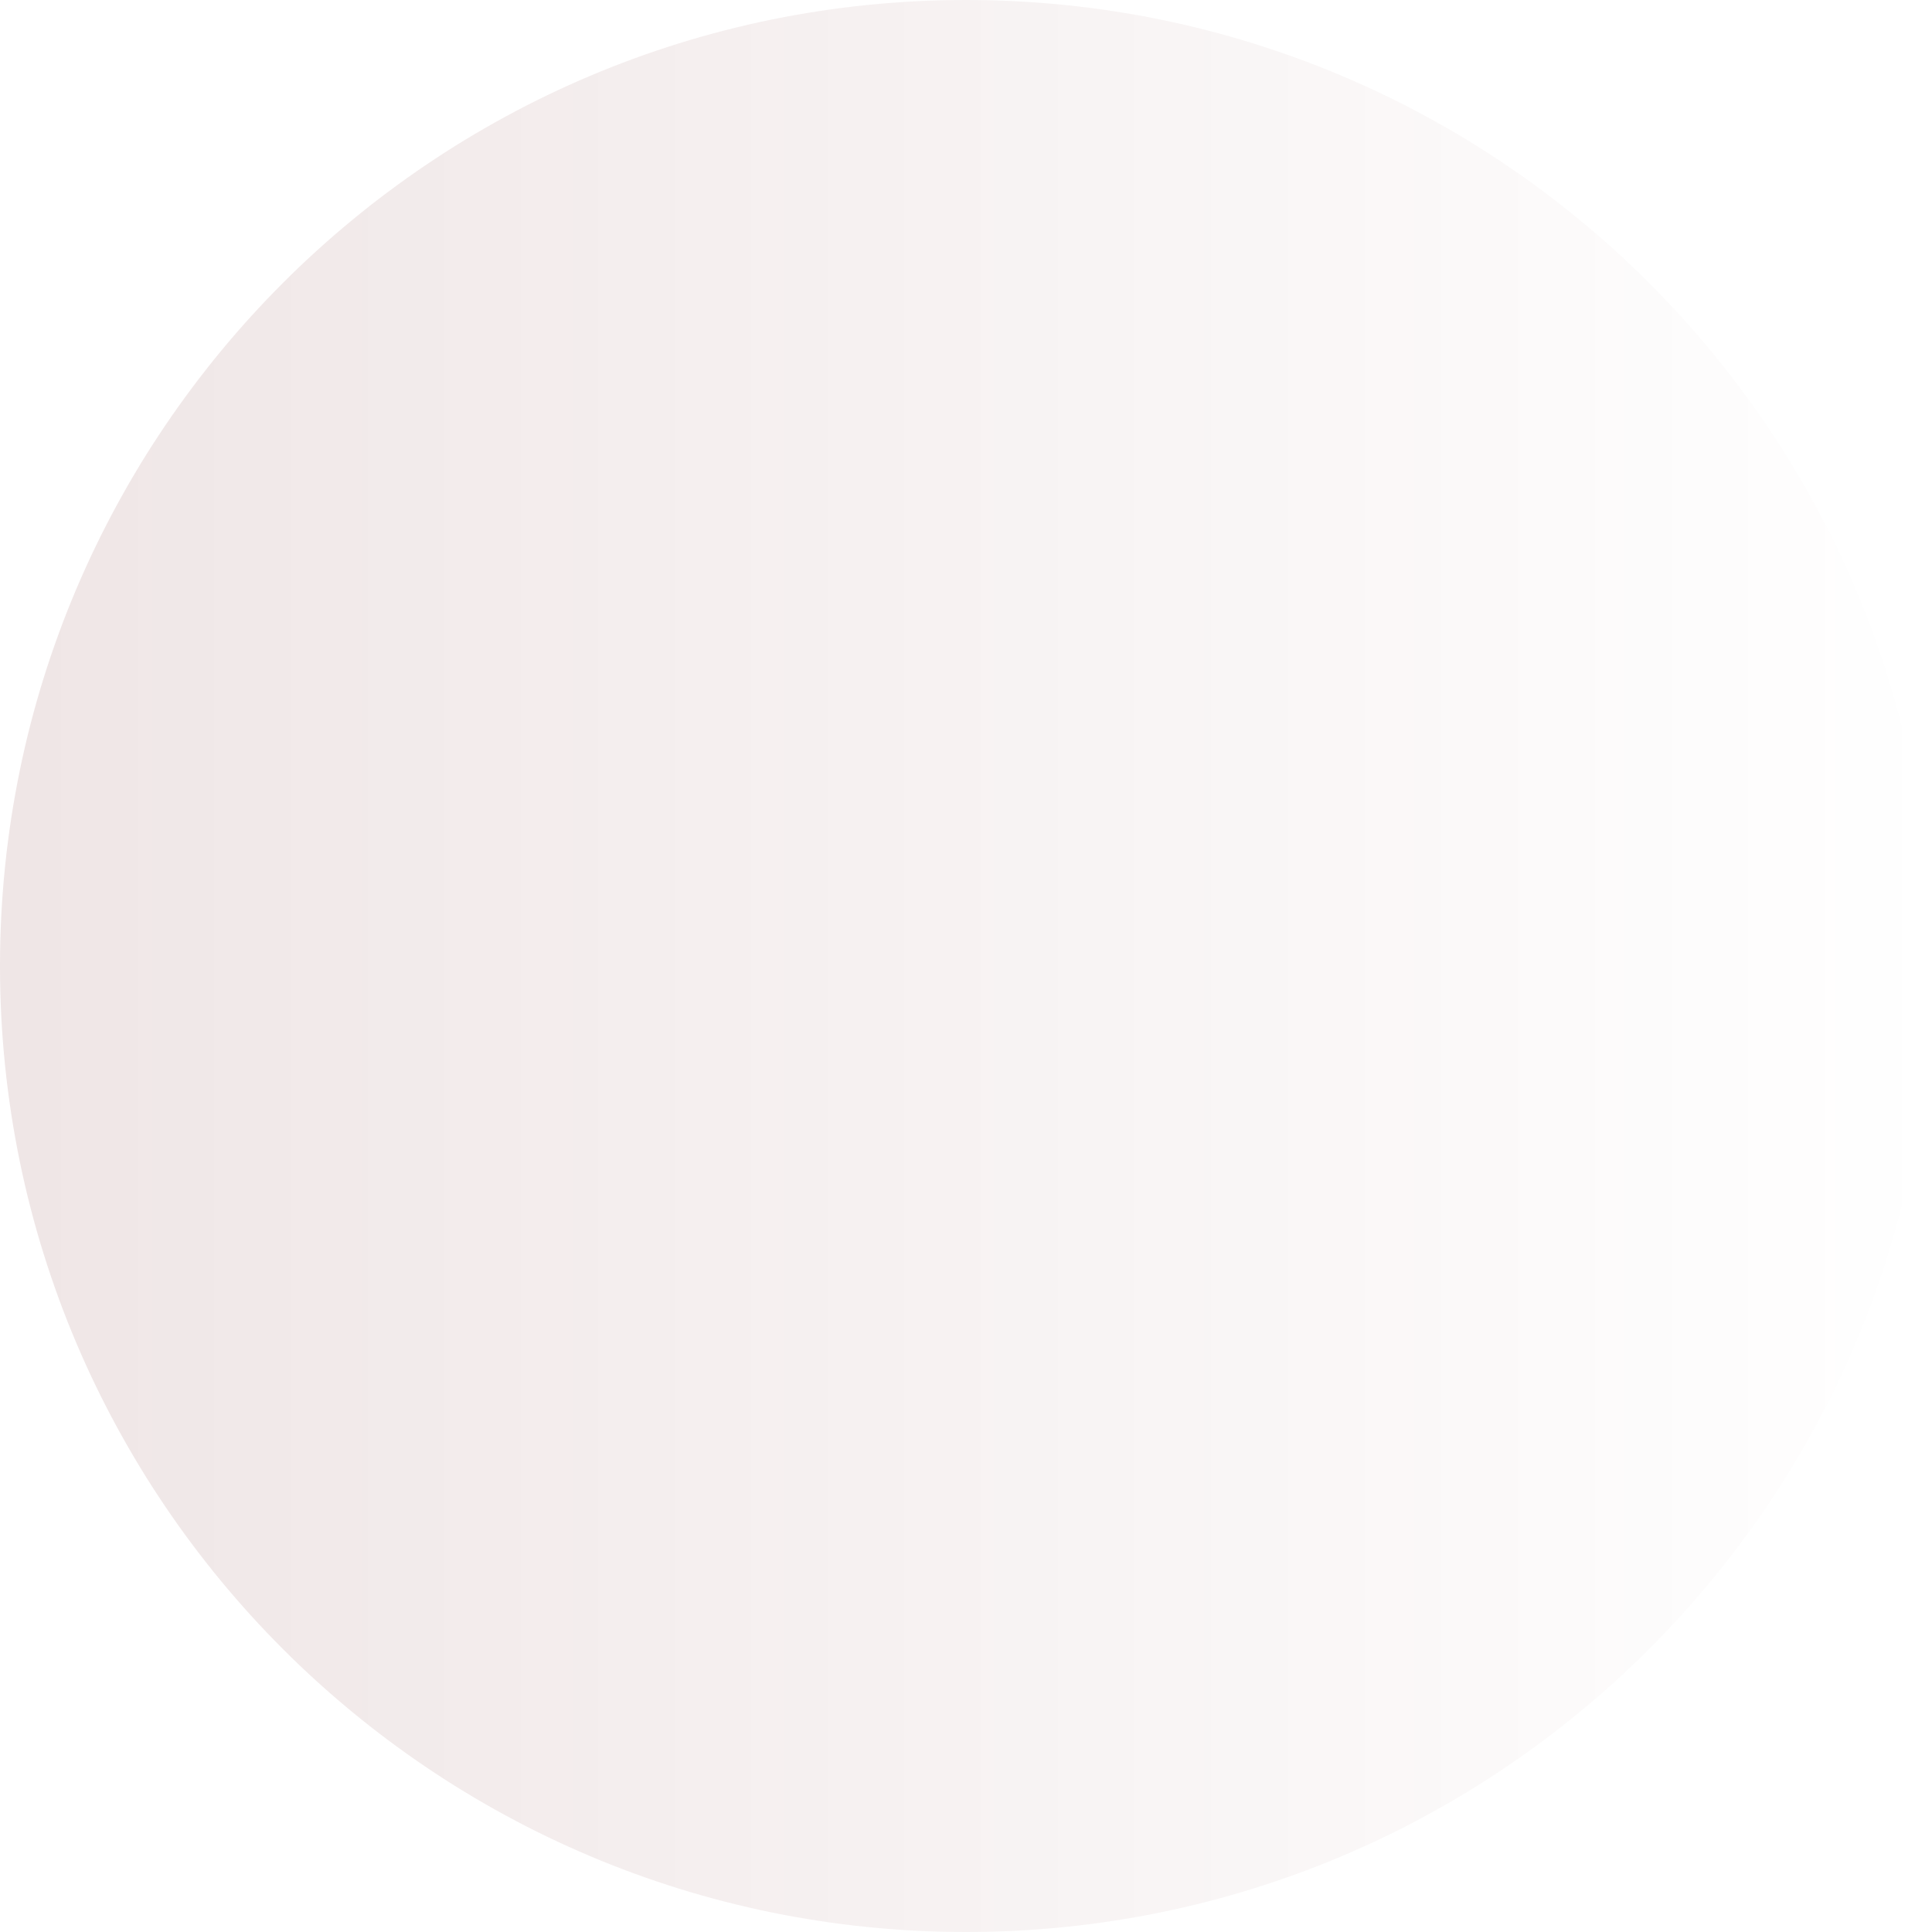
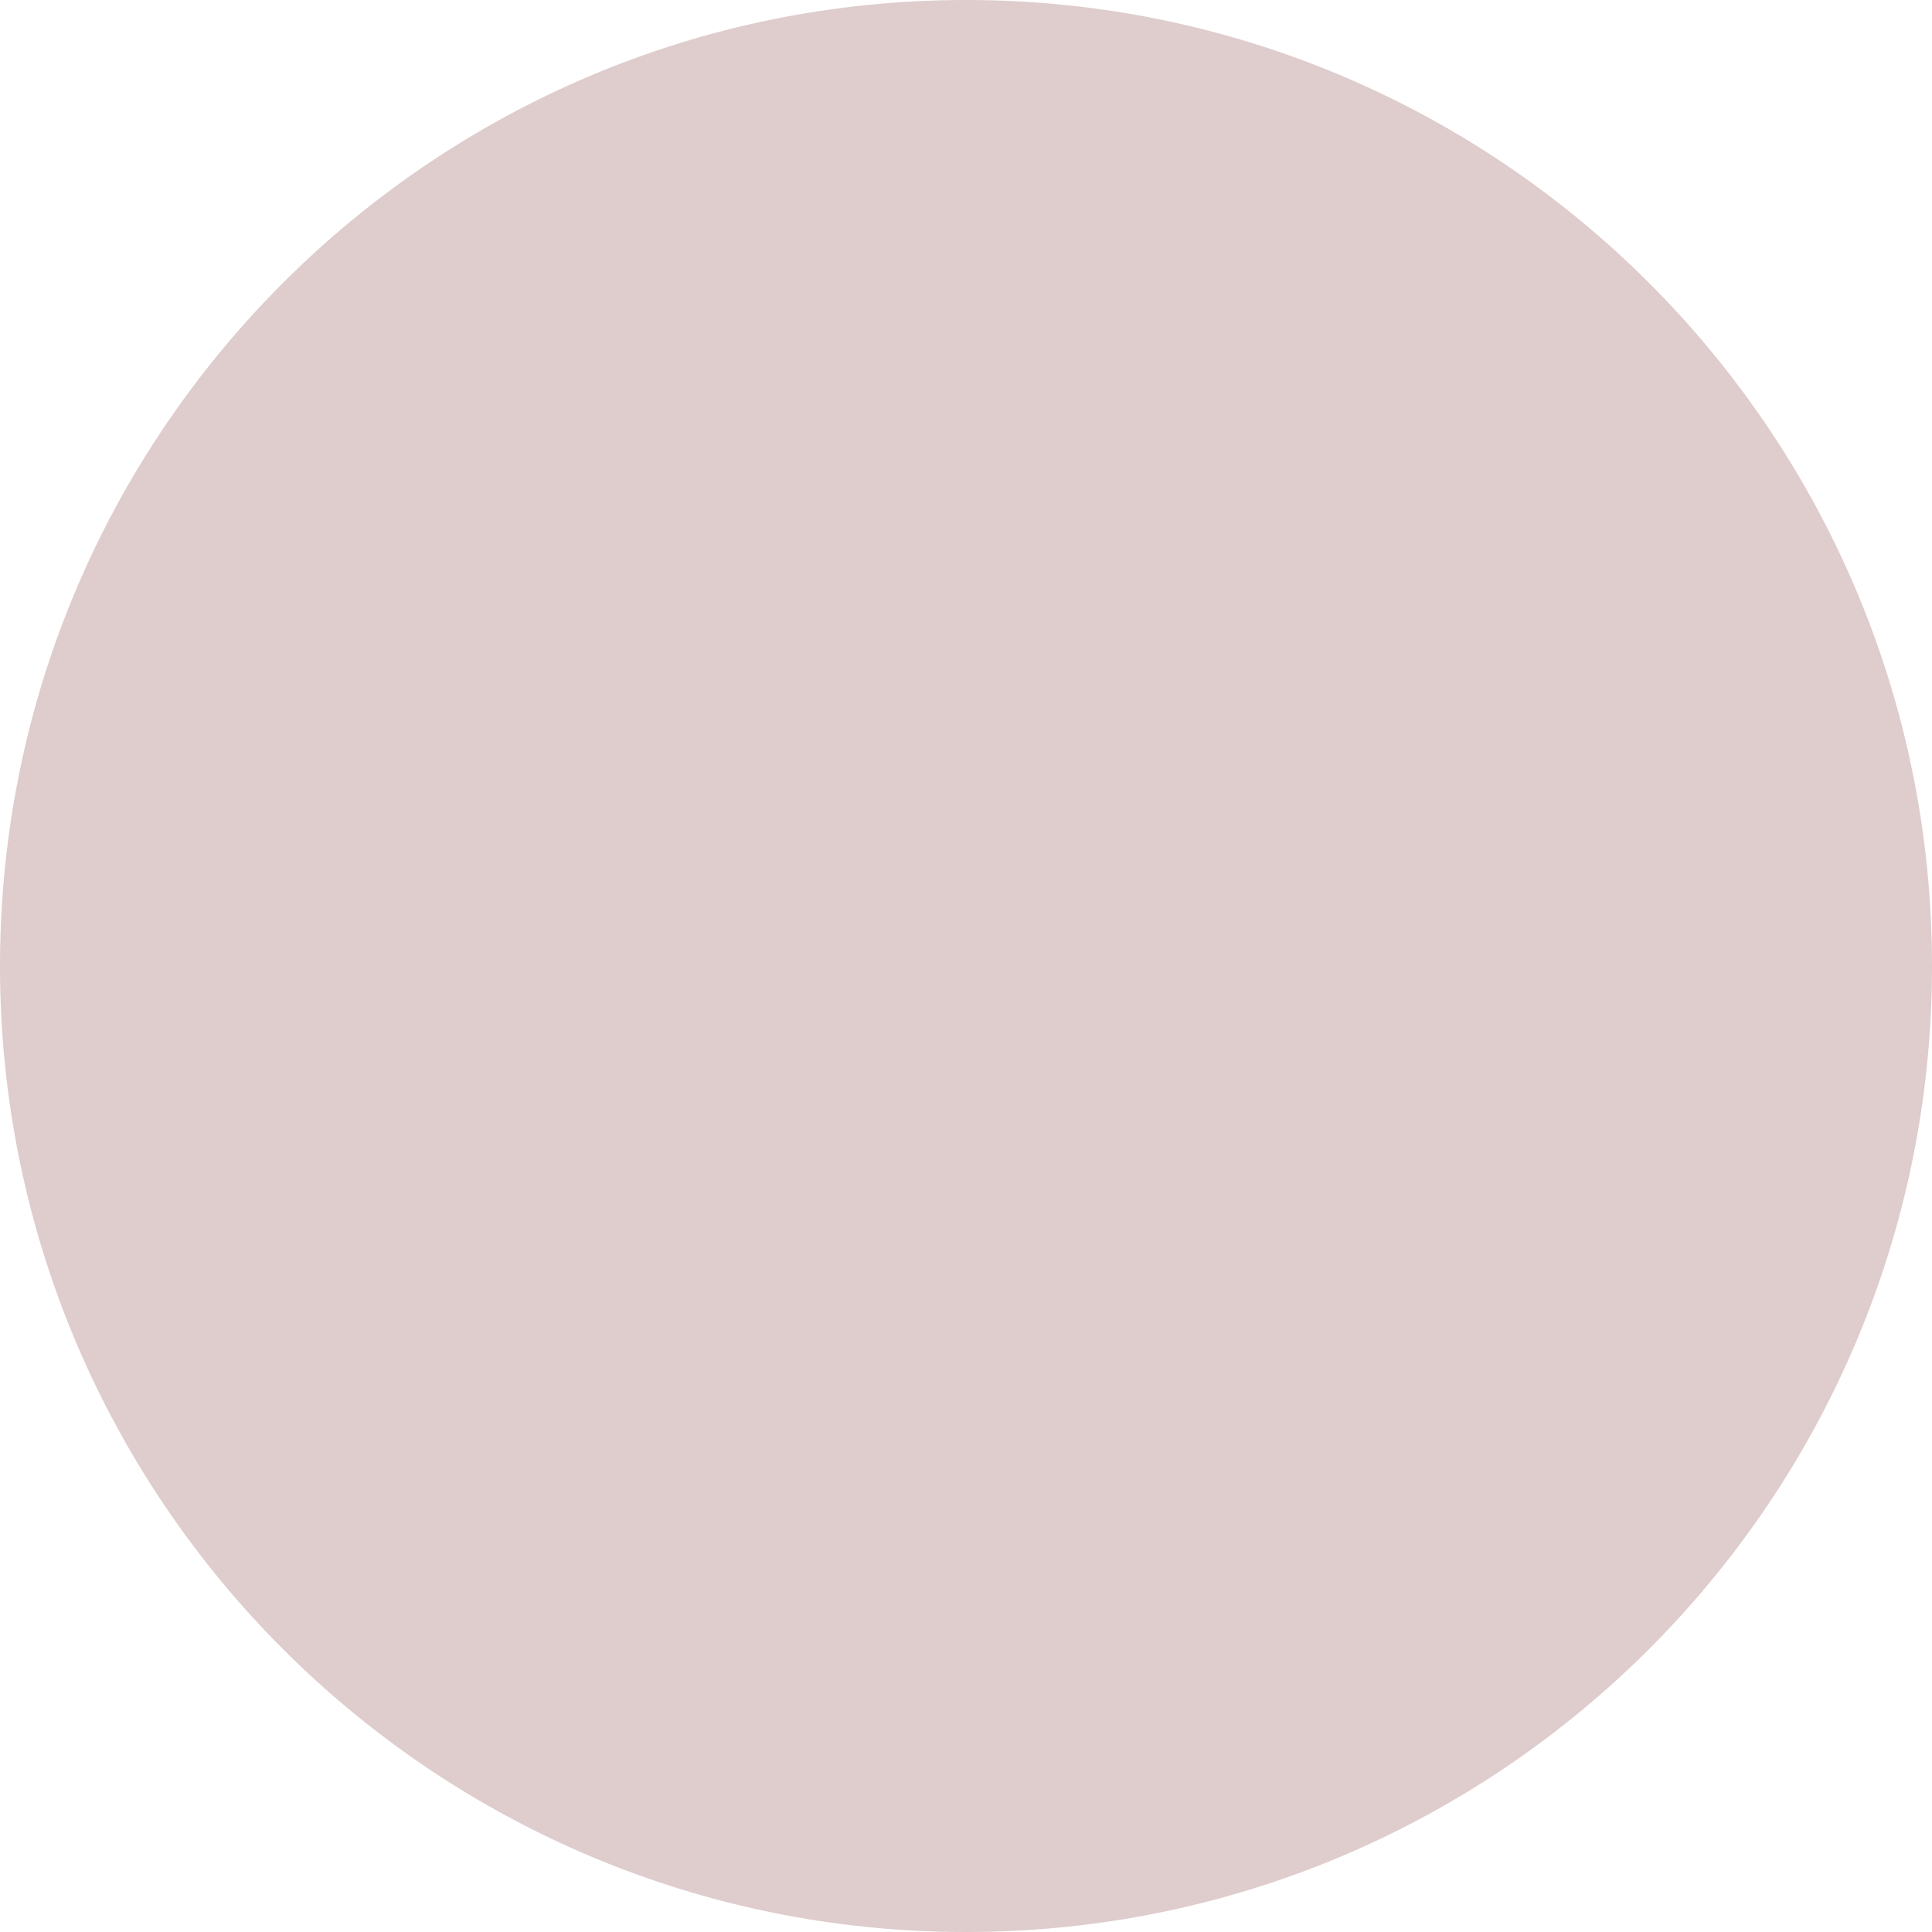
<svg xmlns="http://www.w3.org/2000/svg" width="202" height="202">
  <defs>
    <linearGradient id="a" x1="0%" x2="100%" y1="50%" y2="50%">
-       <stop offset="0%" stop-color="#5D0202" stop-opacity="0" />
-       <stop offset="100%" stop-color="#5D0202" stop-opacity=".498" />
+       <stop offset="0%" stop-color="#5D0202" stopOpacity="0" />
+       <stop offset="100%" stop-color="#5D0202" stopOpacity=".498" />
    </linearGradient>
  </defs>
  <circle cx="101" cy="101" r="101" fill="url(#a)" fill-rule="evenodd" opacity=".203" transform="matrix(-1 0 0 1 202 0)" />
</svg>
